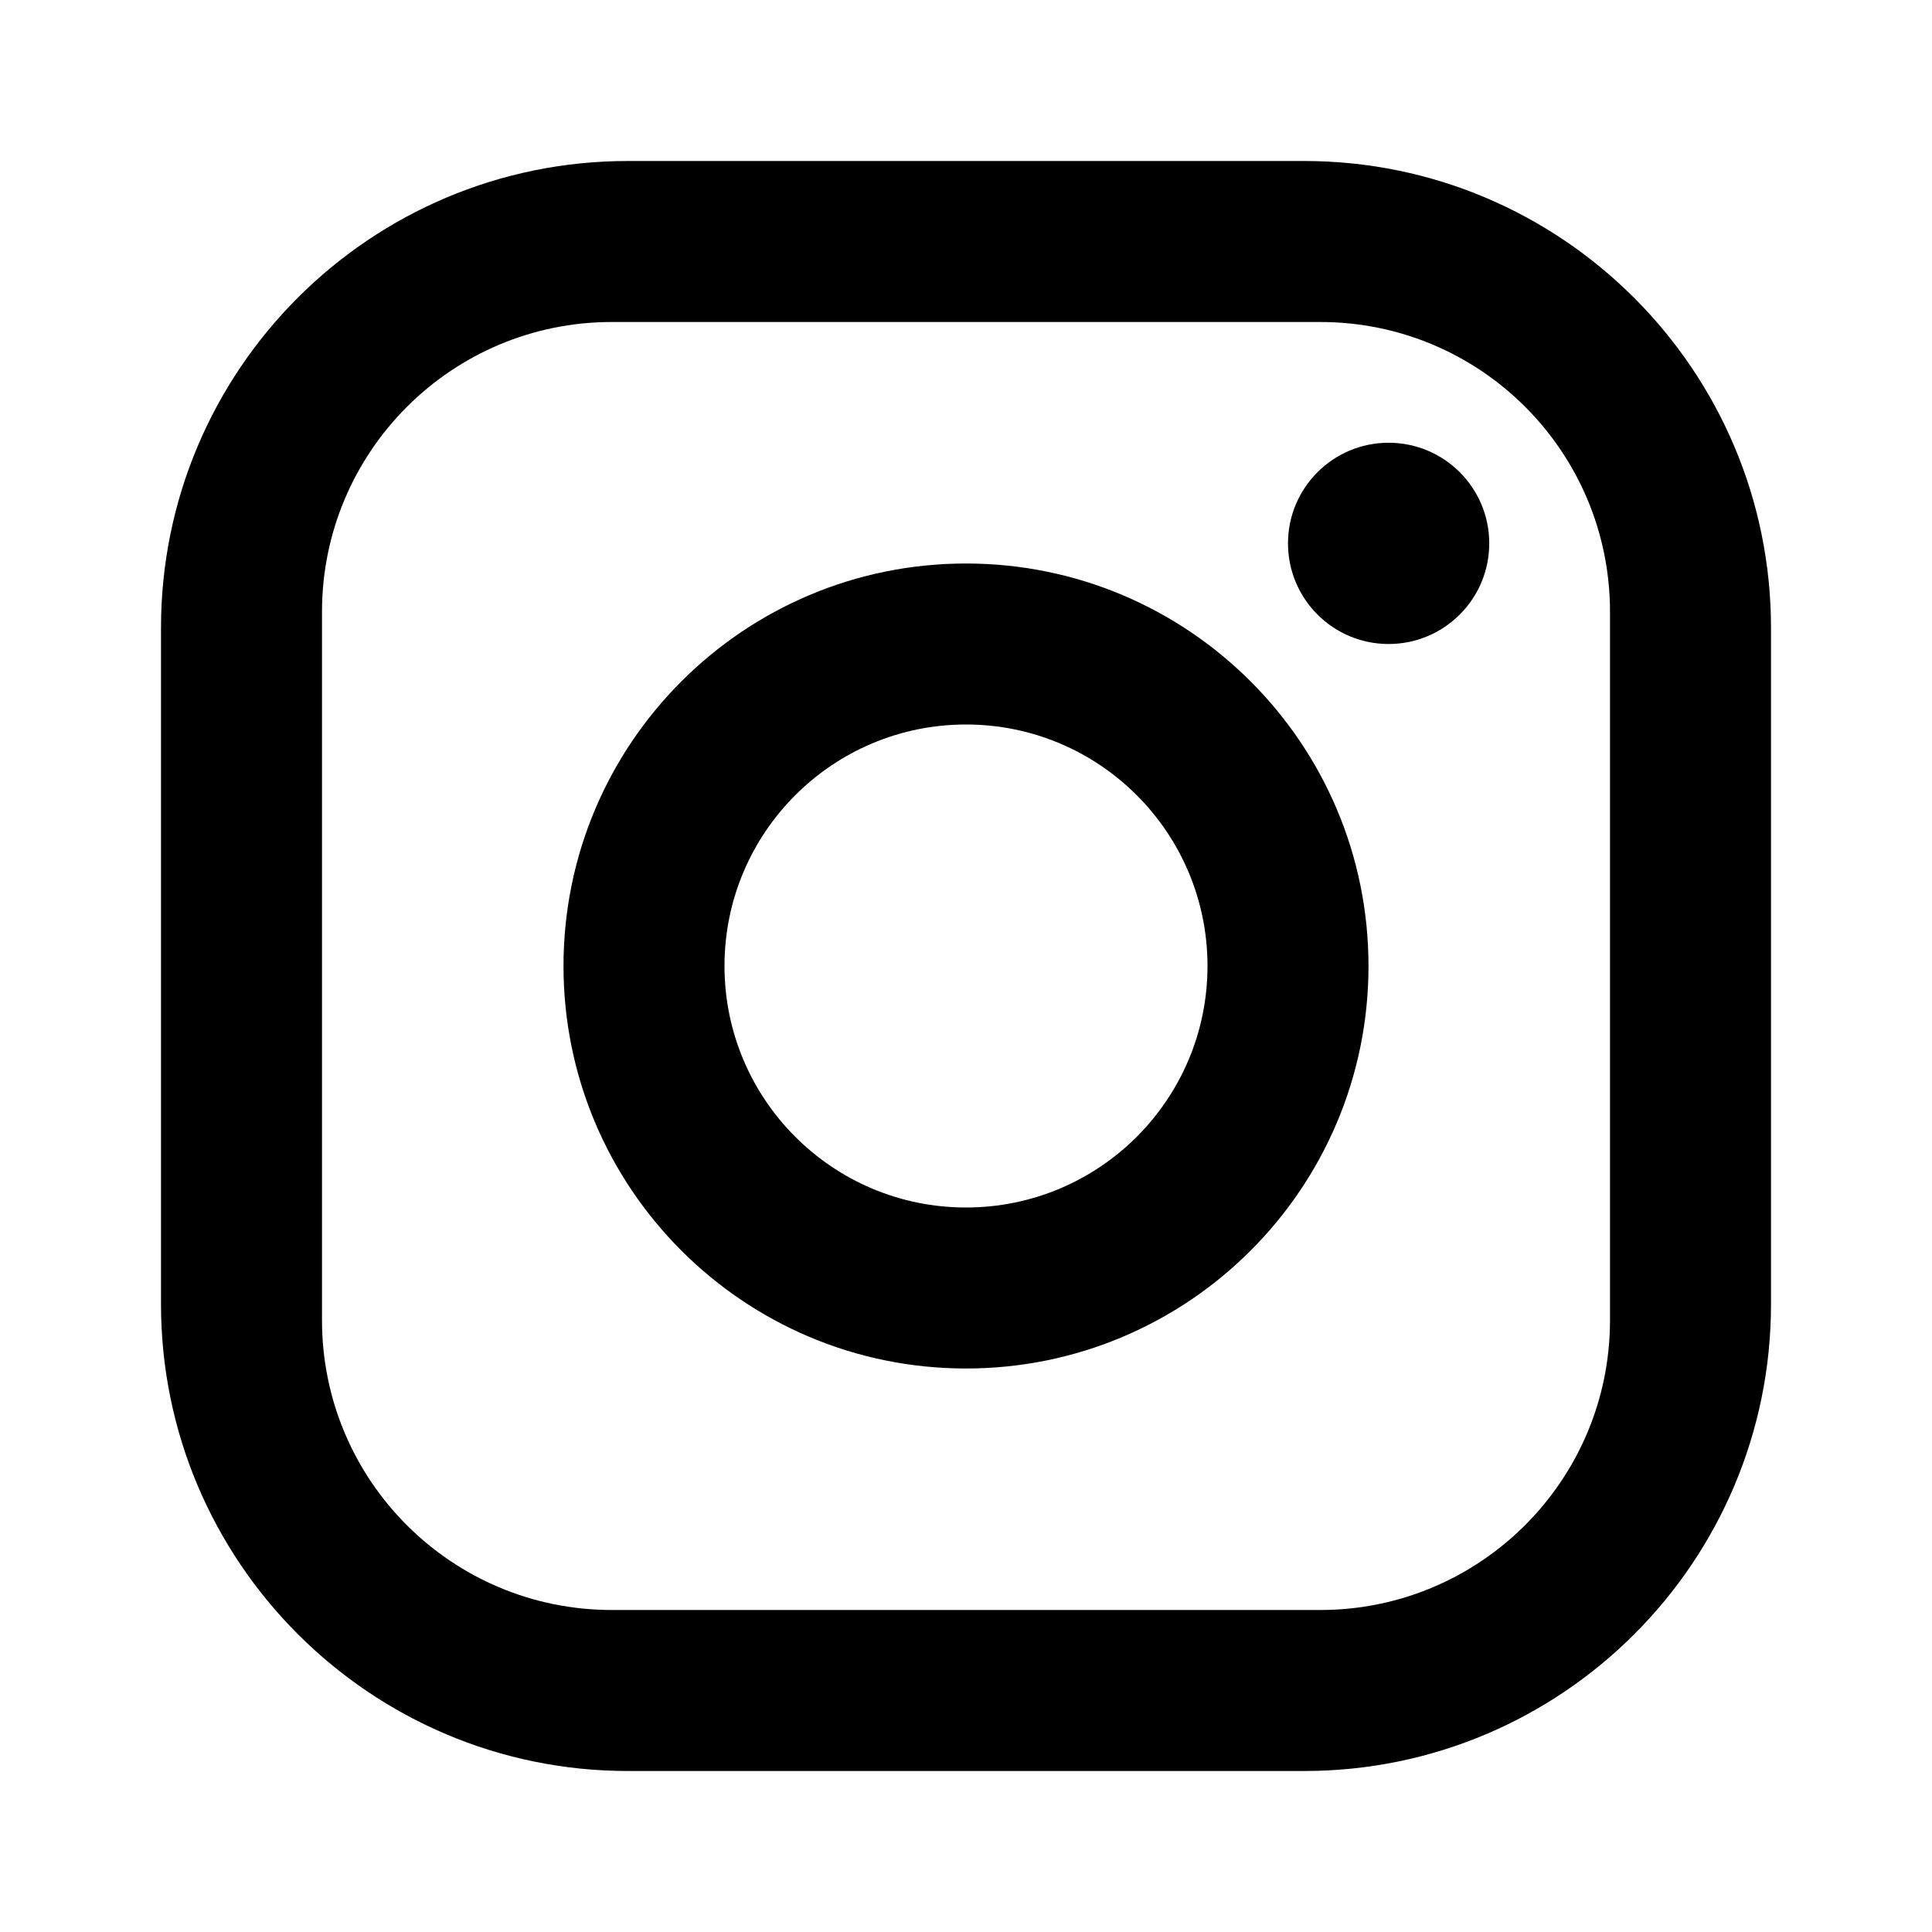
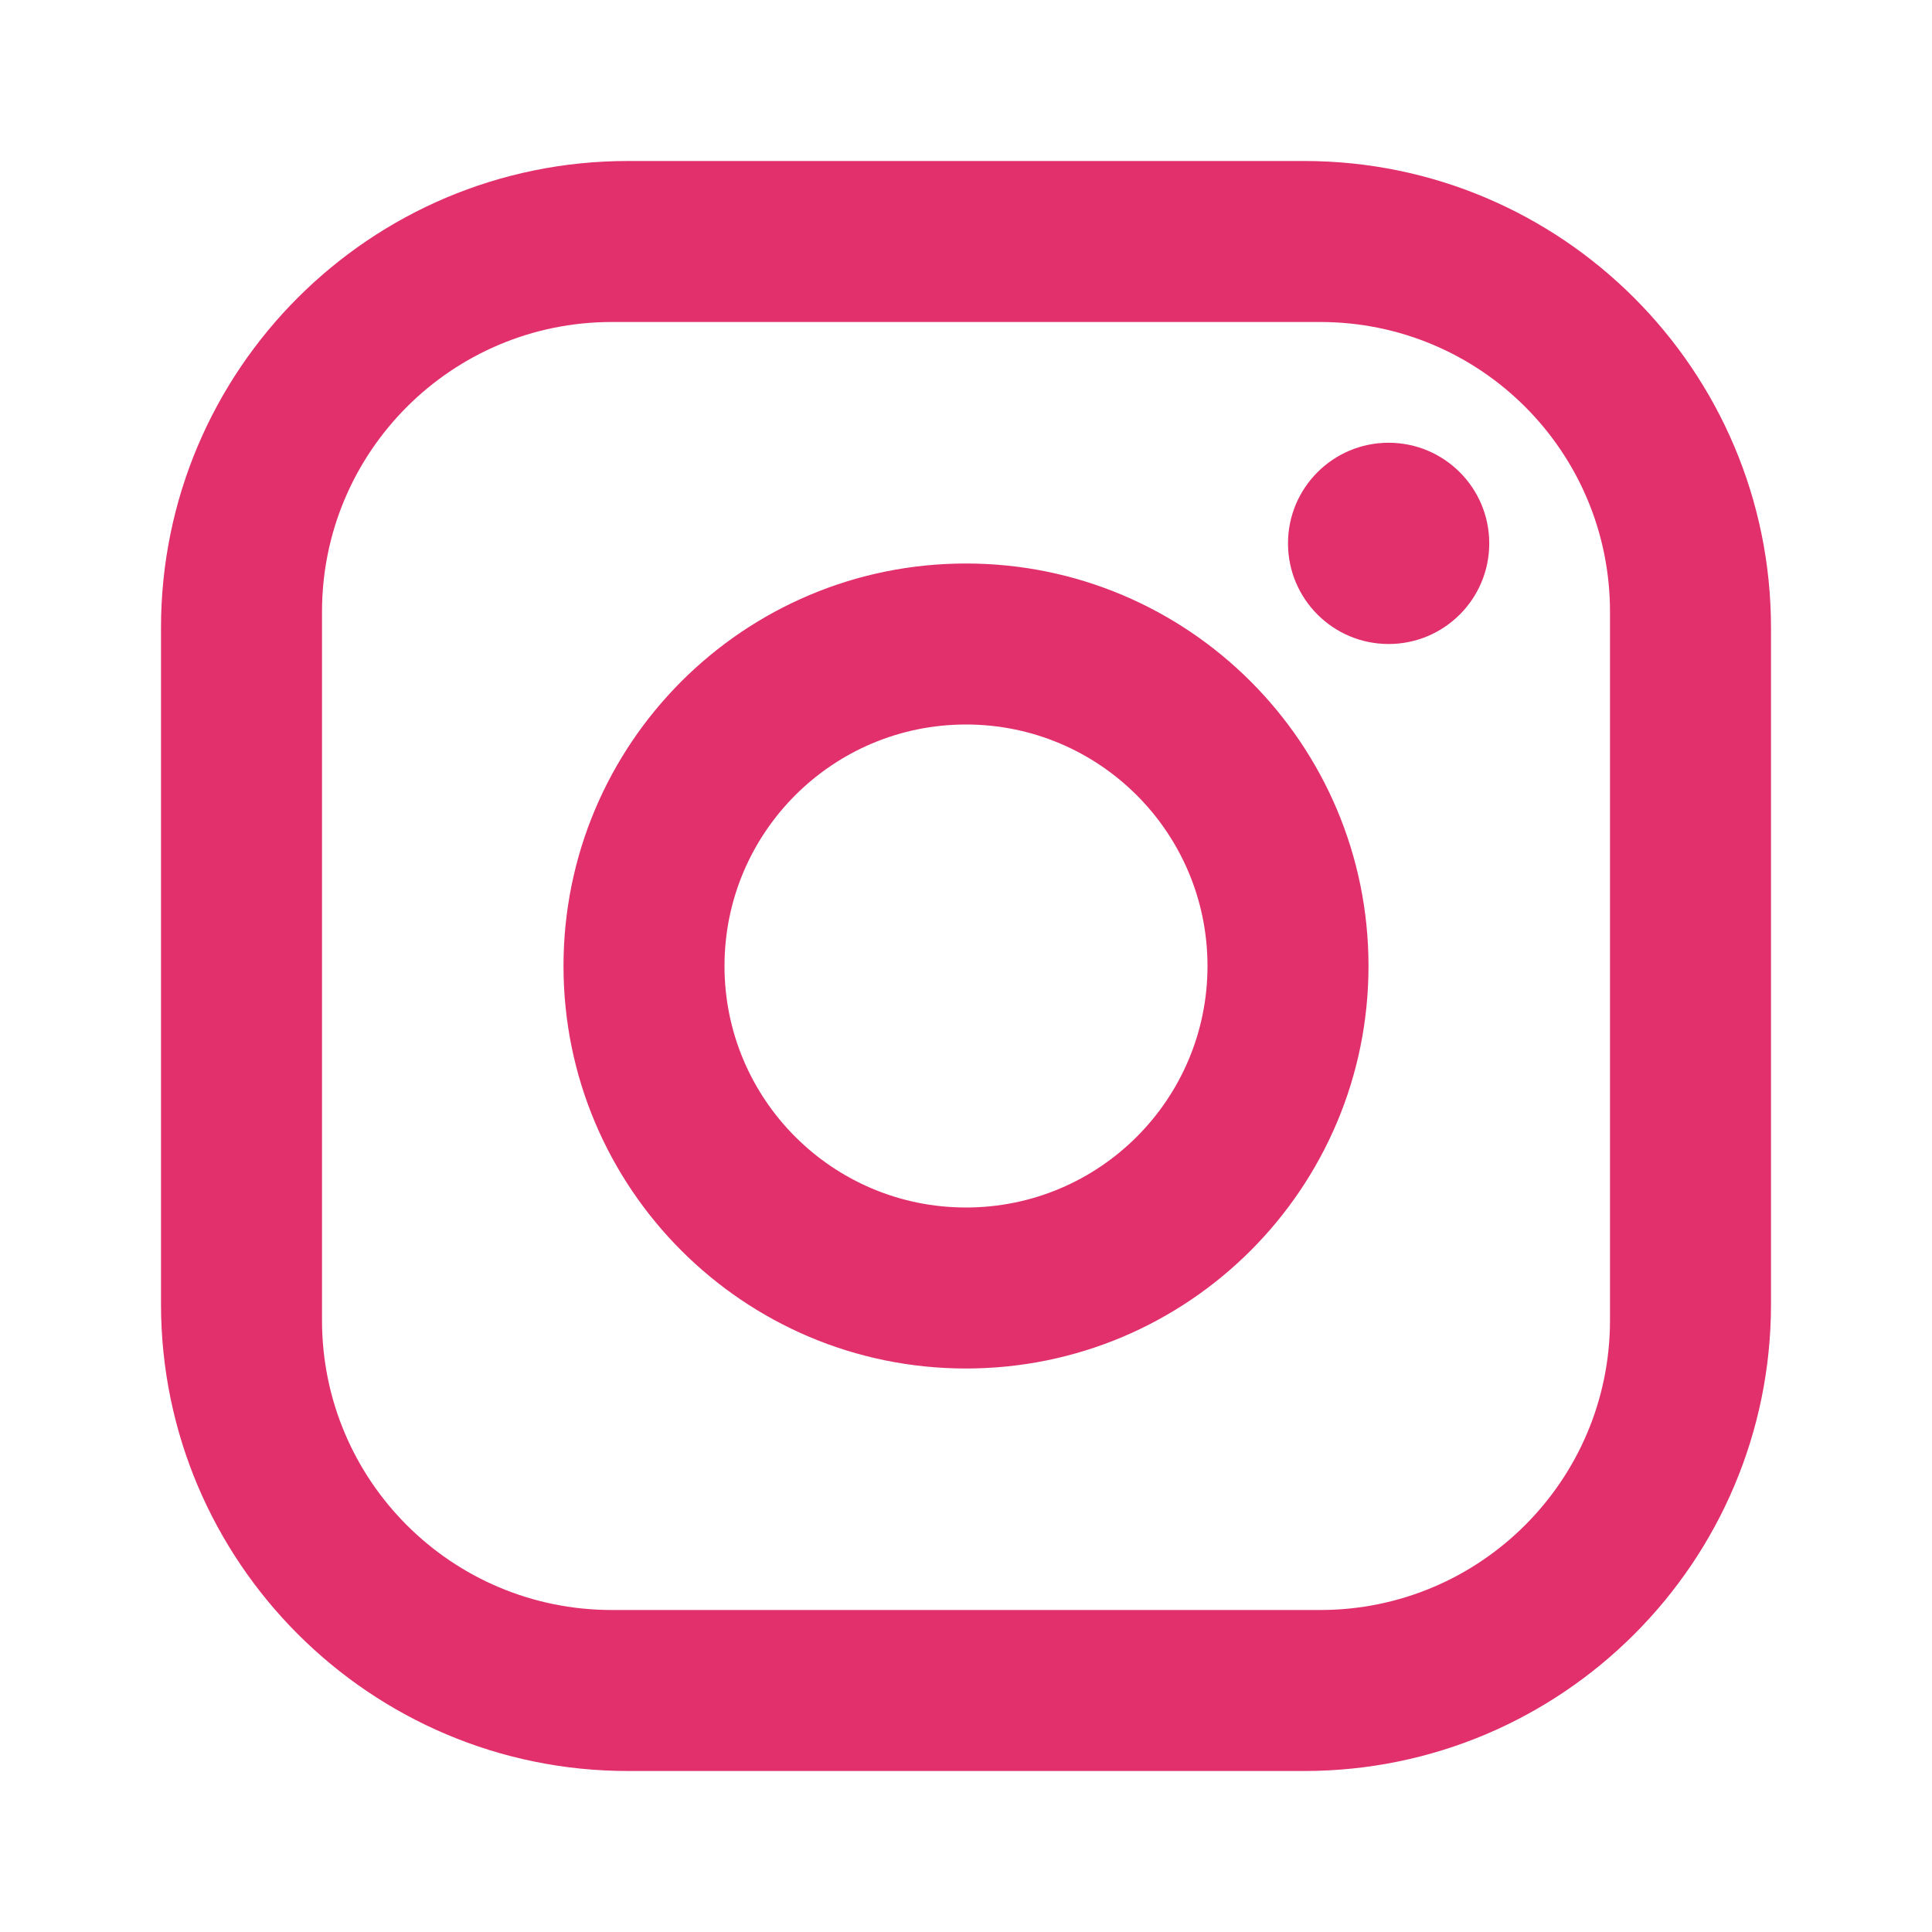
<svg xmlns="http://www.w3.org/2000/svg" version="1.1" width="24" height="24" viewBox="0 0 24 24">
-   <path d="M7.8,2H16.2C19.4,2 22,4.6 22,7.8V16.2A5.8,5.8 0 0,1 16.2,22H7.8C4.6,22 2,19.4 2,16.2V7.8A5.8,5.8 0 0,1 7.8,2M7.6,4A3.6,3.6 0 0,0 4,7.6V16.4C4,18.39 5.61,20 7.6,20H16.4A3.6,3.6 0 0,0 20,16.4V7.6C20,5.61 18.39,4 16.4,4H7.6M17.25,5.5A1.25,1.25 0 0,1 18.5,6.75A1.25,1.25 0 0,1 17.25,8A1.25,1.25 0 0,1 16,6.75A1.25,1.25 0 0,1 17.25,5.5M12,7A5,5 0 0,1 17,12A5,5 0 0,1 12,17A5,5 0 0,1 7,12A5,5 0 0,1 12,7M12,9A3,3 0 0,0 9,12A3,3 0 0,0 12,15A3,3 0 0,0 15,12A3,3 0 0,0 12,9Z" />
+   <path style="fill:#e1306c" d="M7.8,2H16.2C19.4,2 22,4.6 22,7.8V16.2A5.8,5.8 0 0,1 16.2,22H7.8C4.6,22 2,19.4 2,16.2V7.8A5.8,5.8 0 0,1 7.8,2M7.6,4A3.6,3.6 0 0,0 4,7.6V16.4C4,18.39 5.61,20 7.6,20H16.4A3.6,3.6 0 0,0 20,16.4V7.6C20,5.61 18.39,4 16.4,4H7.6M17.25,5.5A1.25,1.25 0 0,1 18.5,6.75A1.25,1.25 0 0,1 17.25,8A1.25,1.25 0 0,1 16,6.75A1.25,1.25 0 0,1 17.25,5.5M12,7A5,5 0 0,1 17,12A5,5 0 0,1 12,17A5,5 0 0,1 7,12A5,5 0 0,1 12,7M12,9A3,3 0 0,0 9,12A3,3 0 0,0 12,15A3,3 0 0,0 15,12A3,3 0 0,0 12,9Z" />
</svg>
